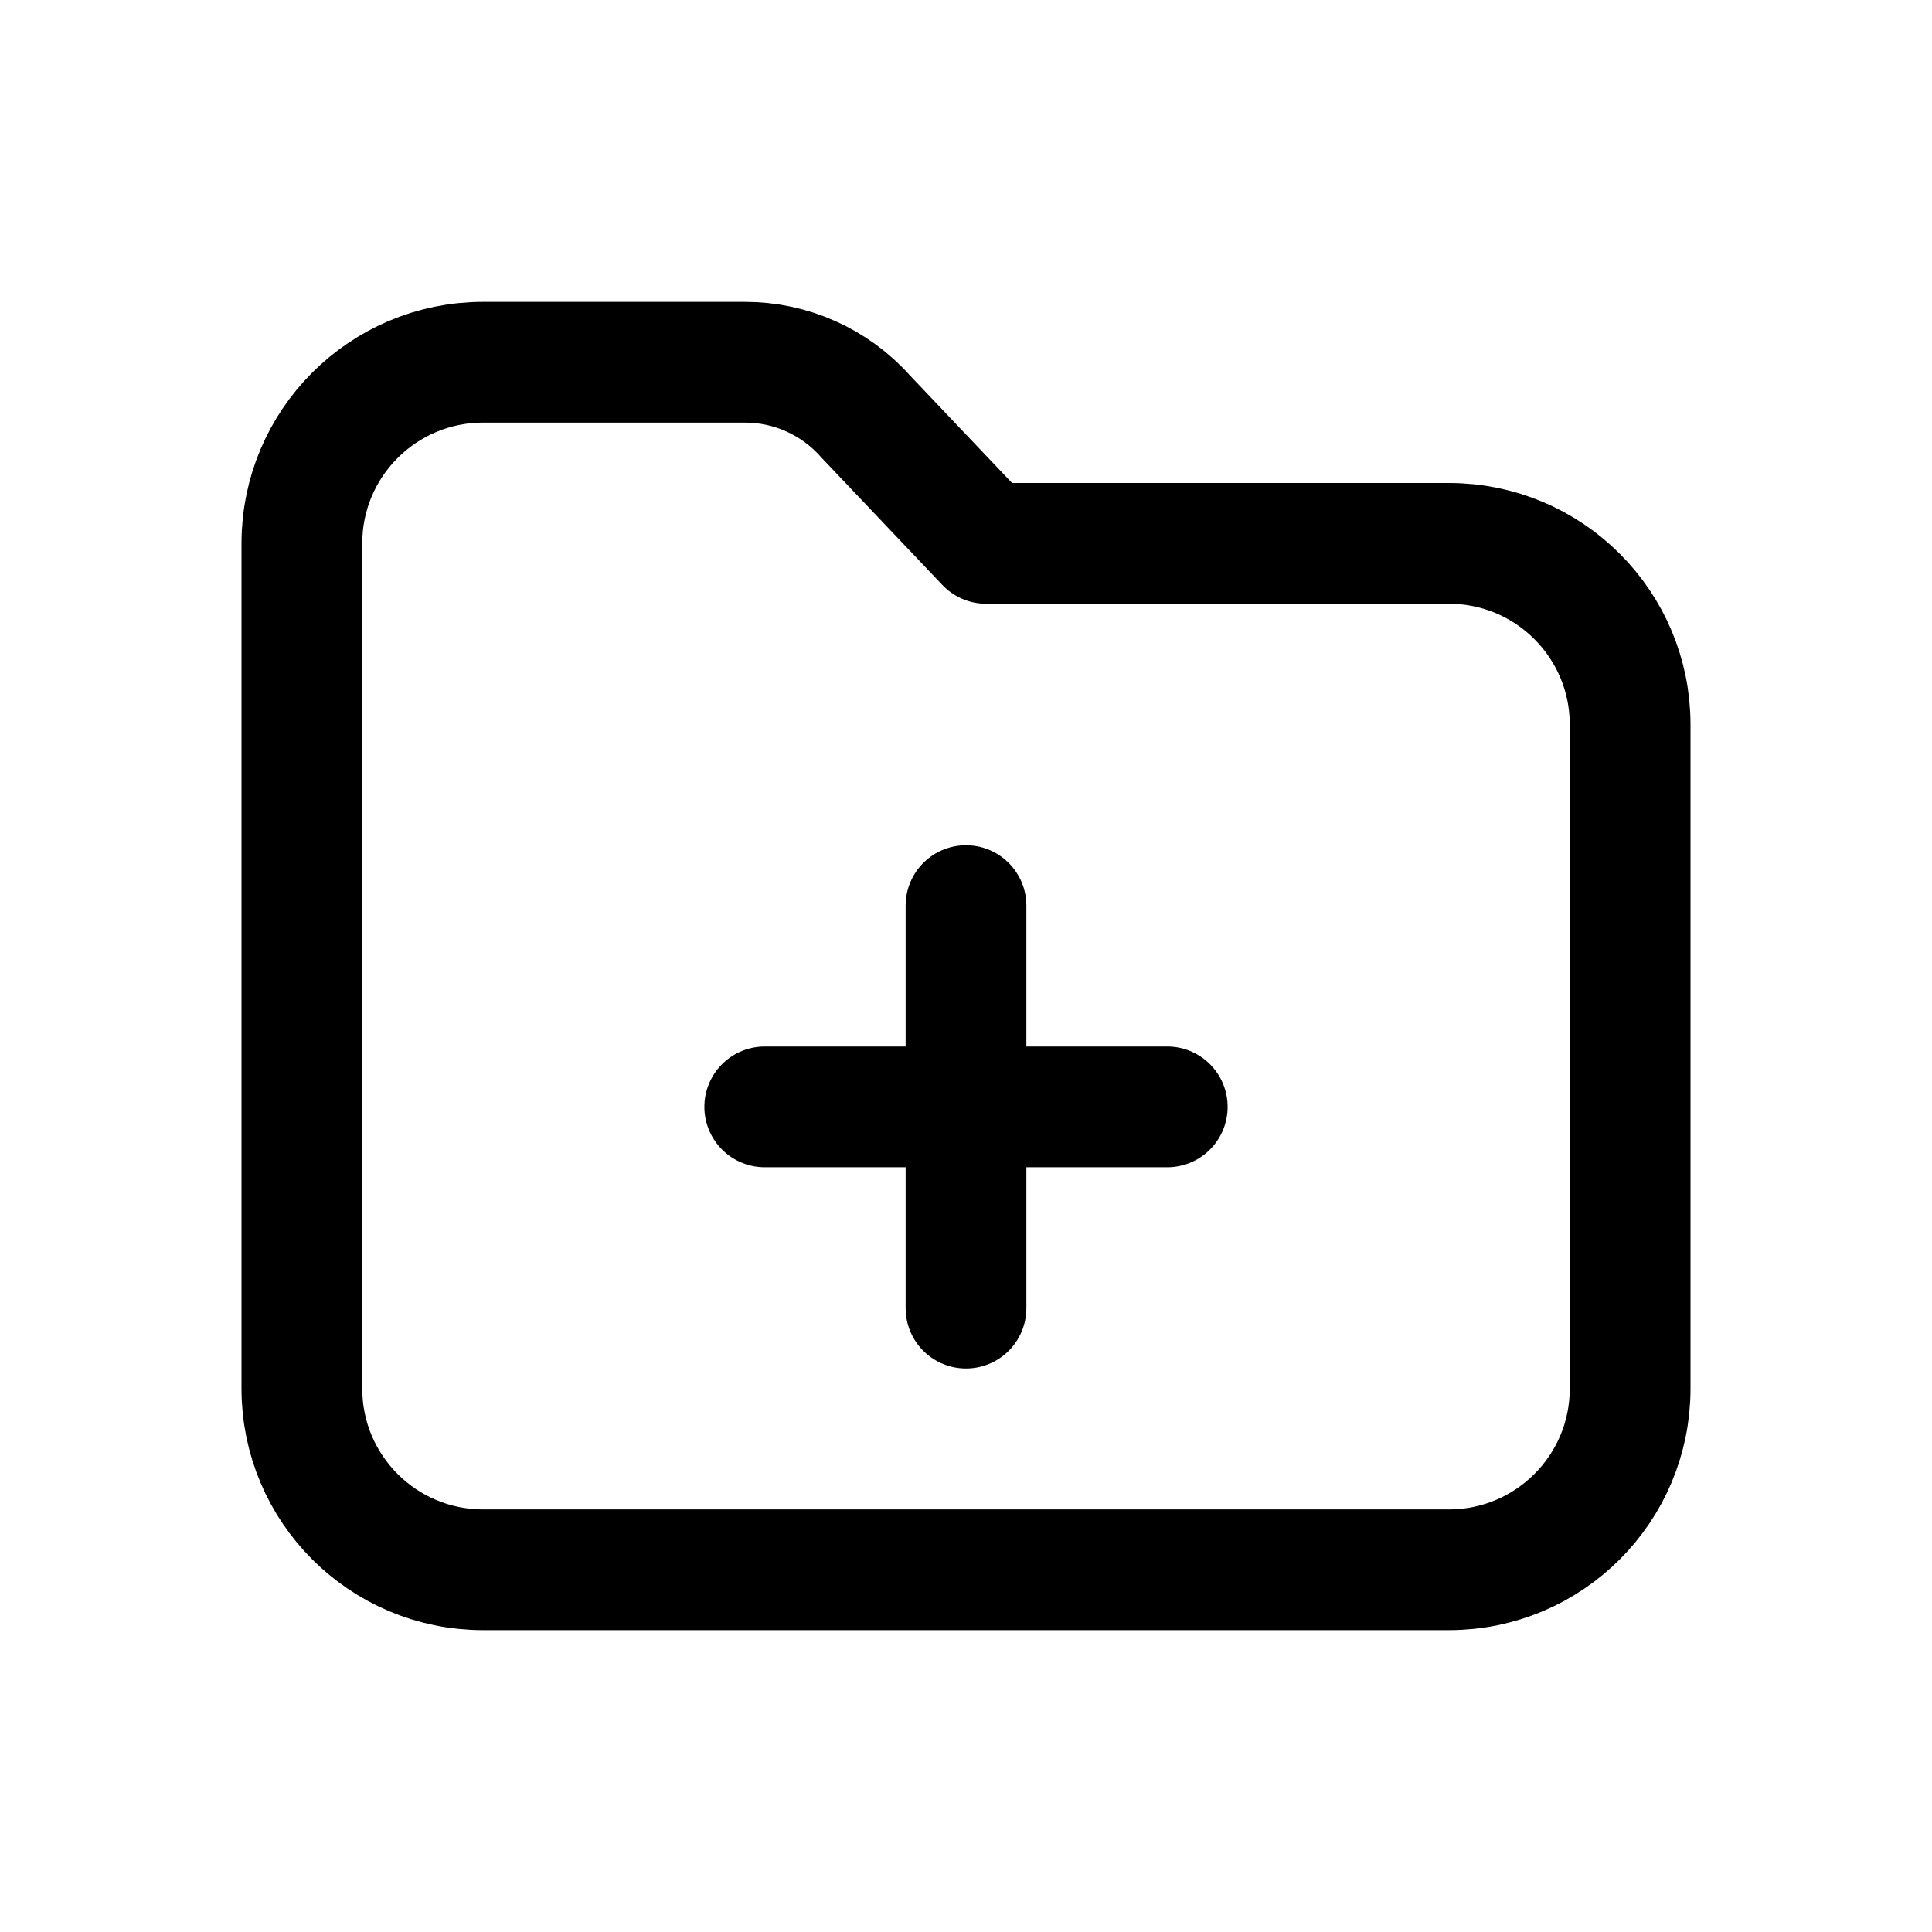
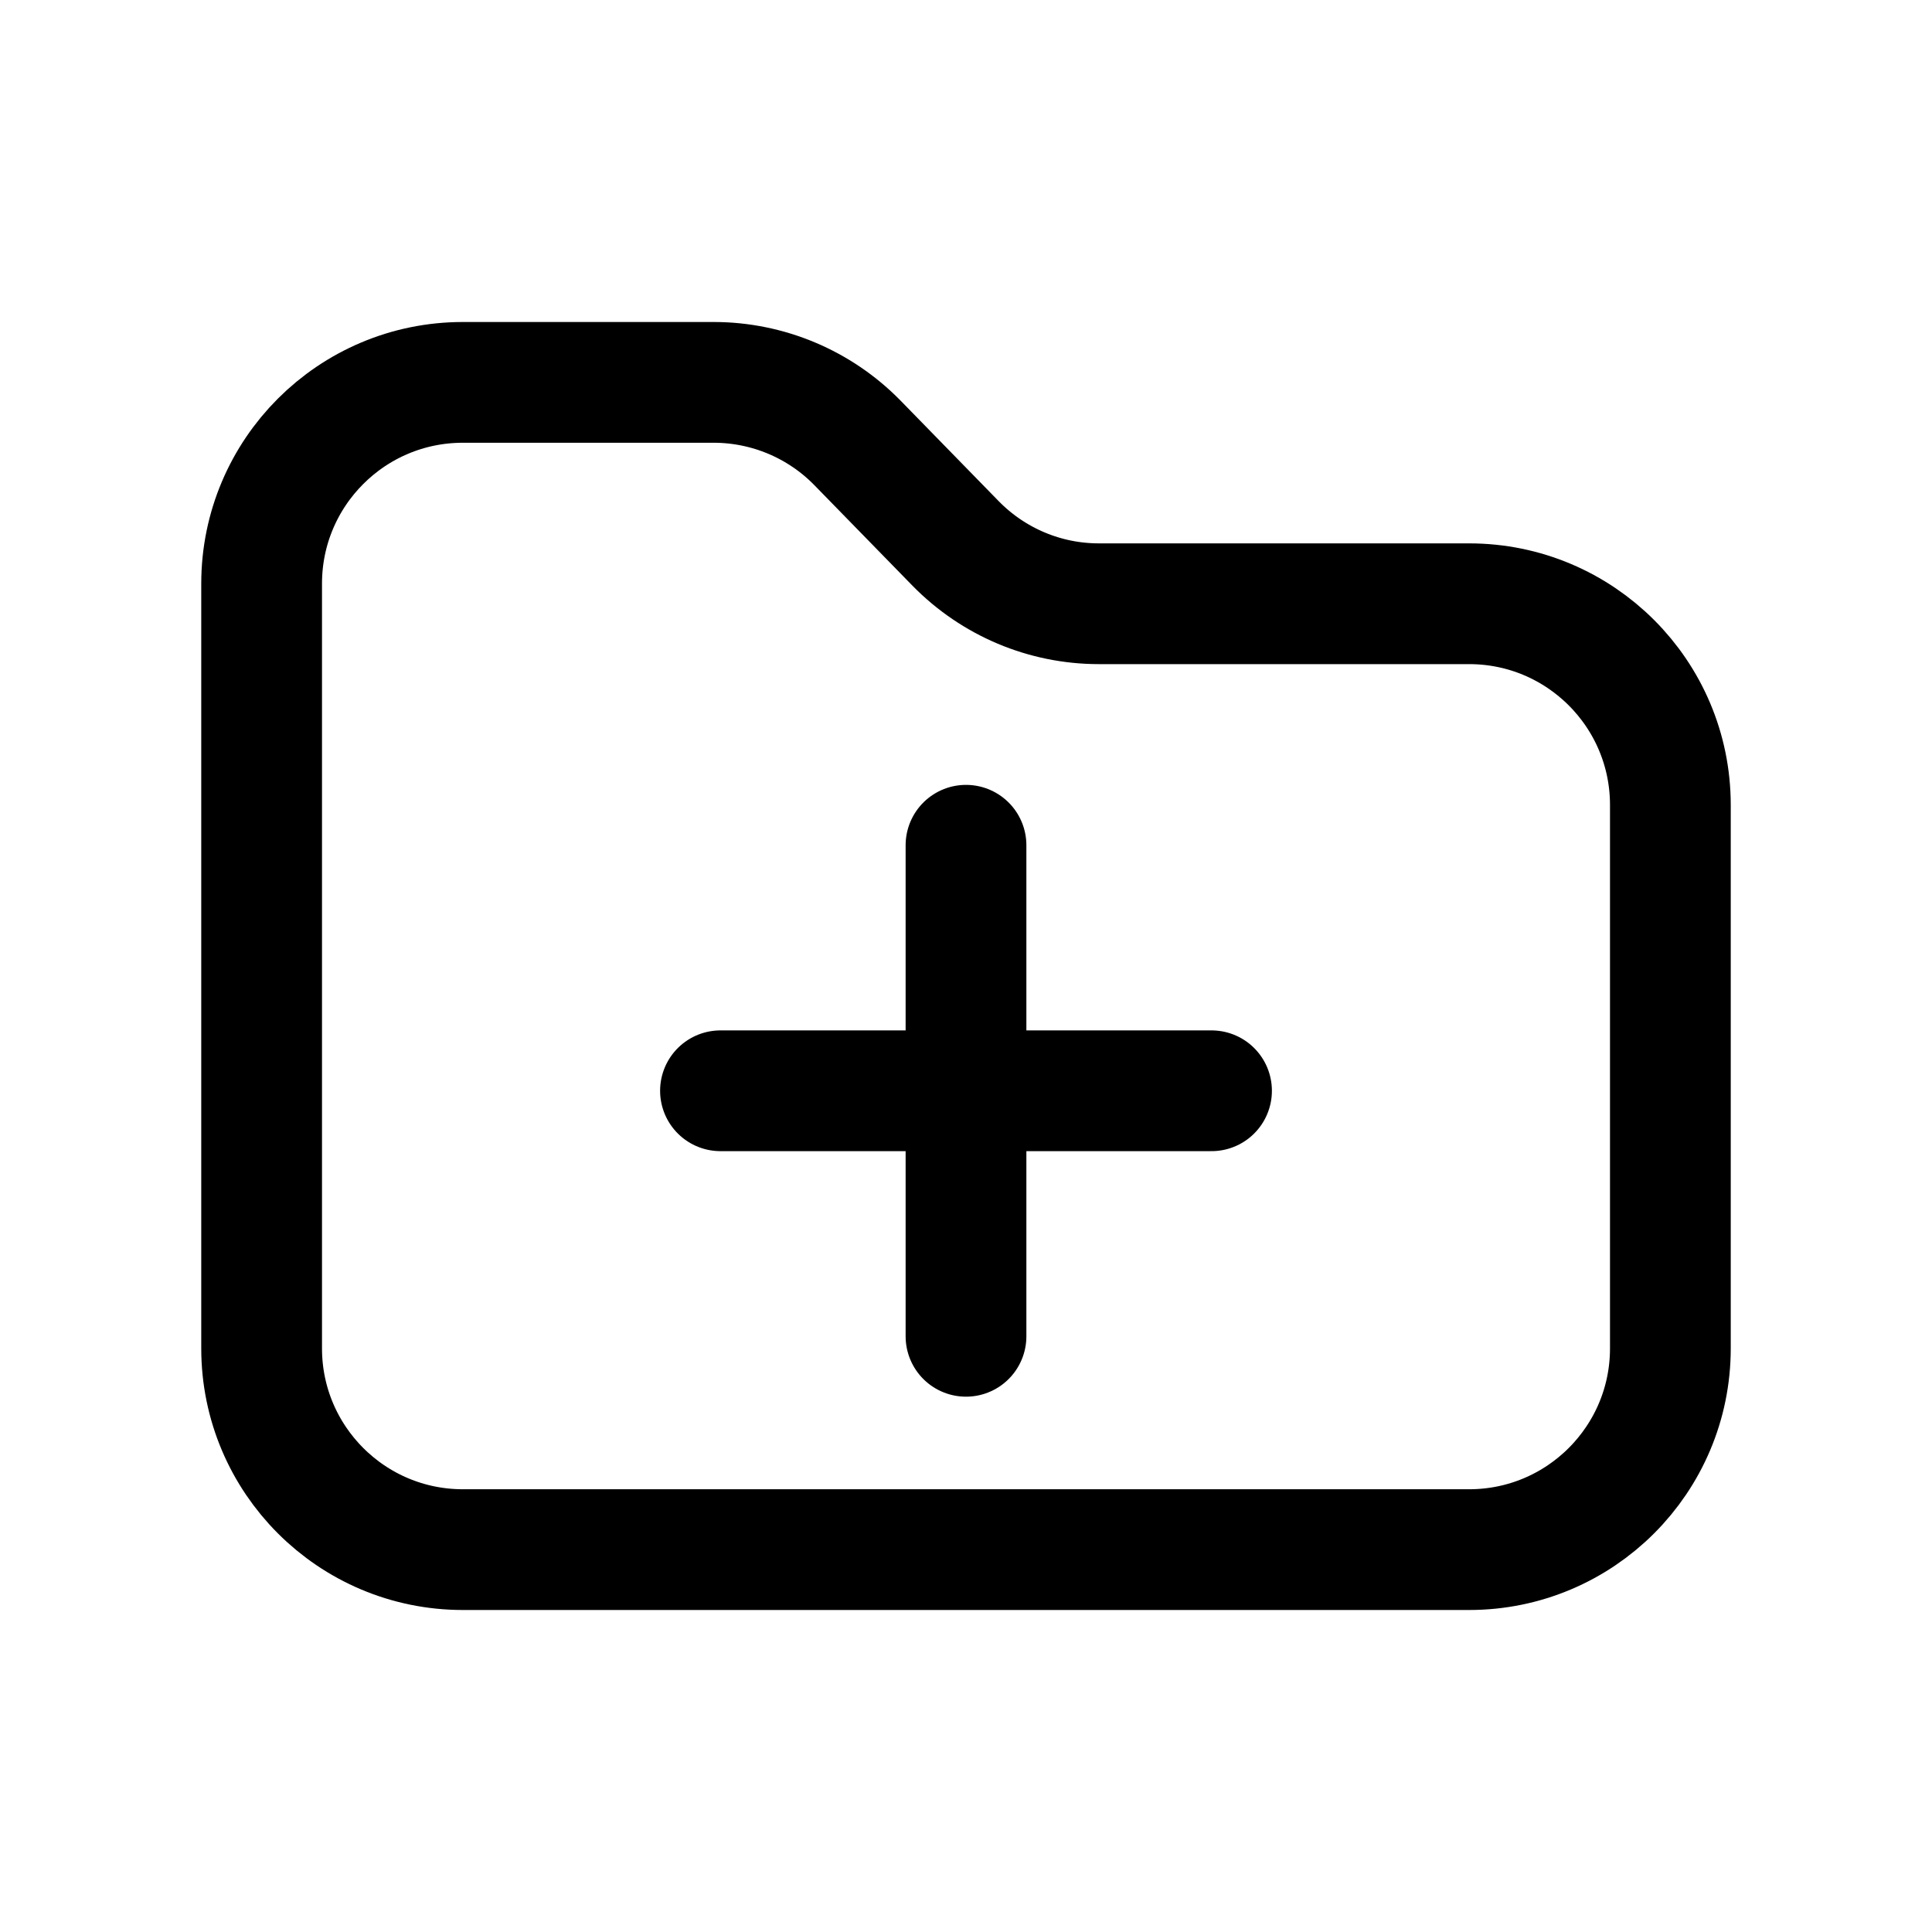
<svg xmlns="http://www.w3.org/2000/svg" viewBox="0 0 24 24" fill="none" stroke="currentColor" stroke-width="1.5" stroke-linecap="round" stroke-linejoin="round">
-   <path d="M3.75 6.75A2.25 2.25 0 0 1 6 4.5h3.25a2 2 0 0 1 1.5 0.67l1.5 1.58H18a2.25 2.25 0 0 1 2.25 2.25v8.25A2.25 2.25 0 0 1 18 19.5H6a2.25 2.25 0 0 1-2.25-2.25ZM12 11.25v5M9.5 13.75h5" />
+   <path d="M3.25 7.25a2.5 2.5 0 0 1 2.5-2.5h3.12a2.5 2.5 0 0 1 1.78.75l1.22 1.25c.47.48 1.11.75 1.78.75h4.6a2.5 2.5 0 0 1 2.5 2.5v6.75a2.5 2.5 0 0 1-2.5 2.5H5.75a2.5 2.5 0 0 1-2.5-2.5Z" />
+   <path d="M8.95 13.55h6.1M12 10.5v6.1" />
</svg>
